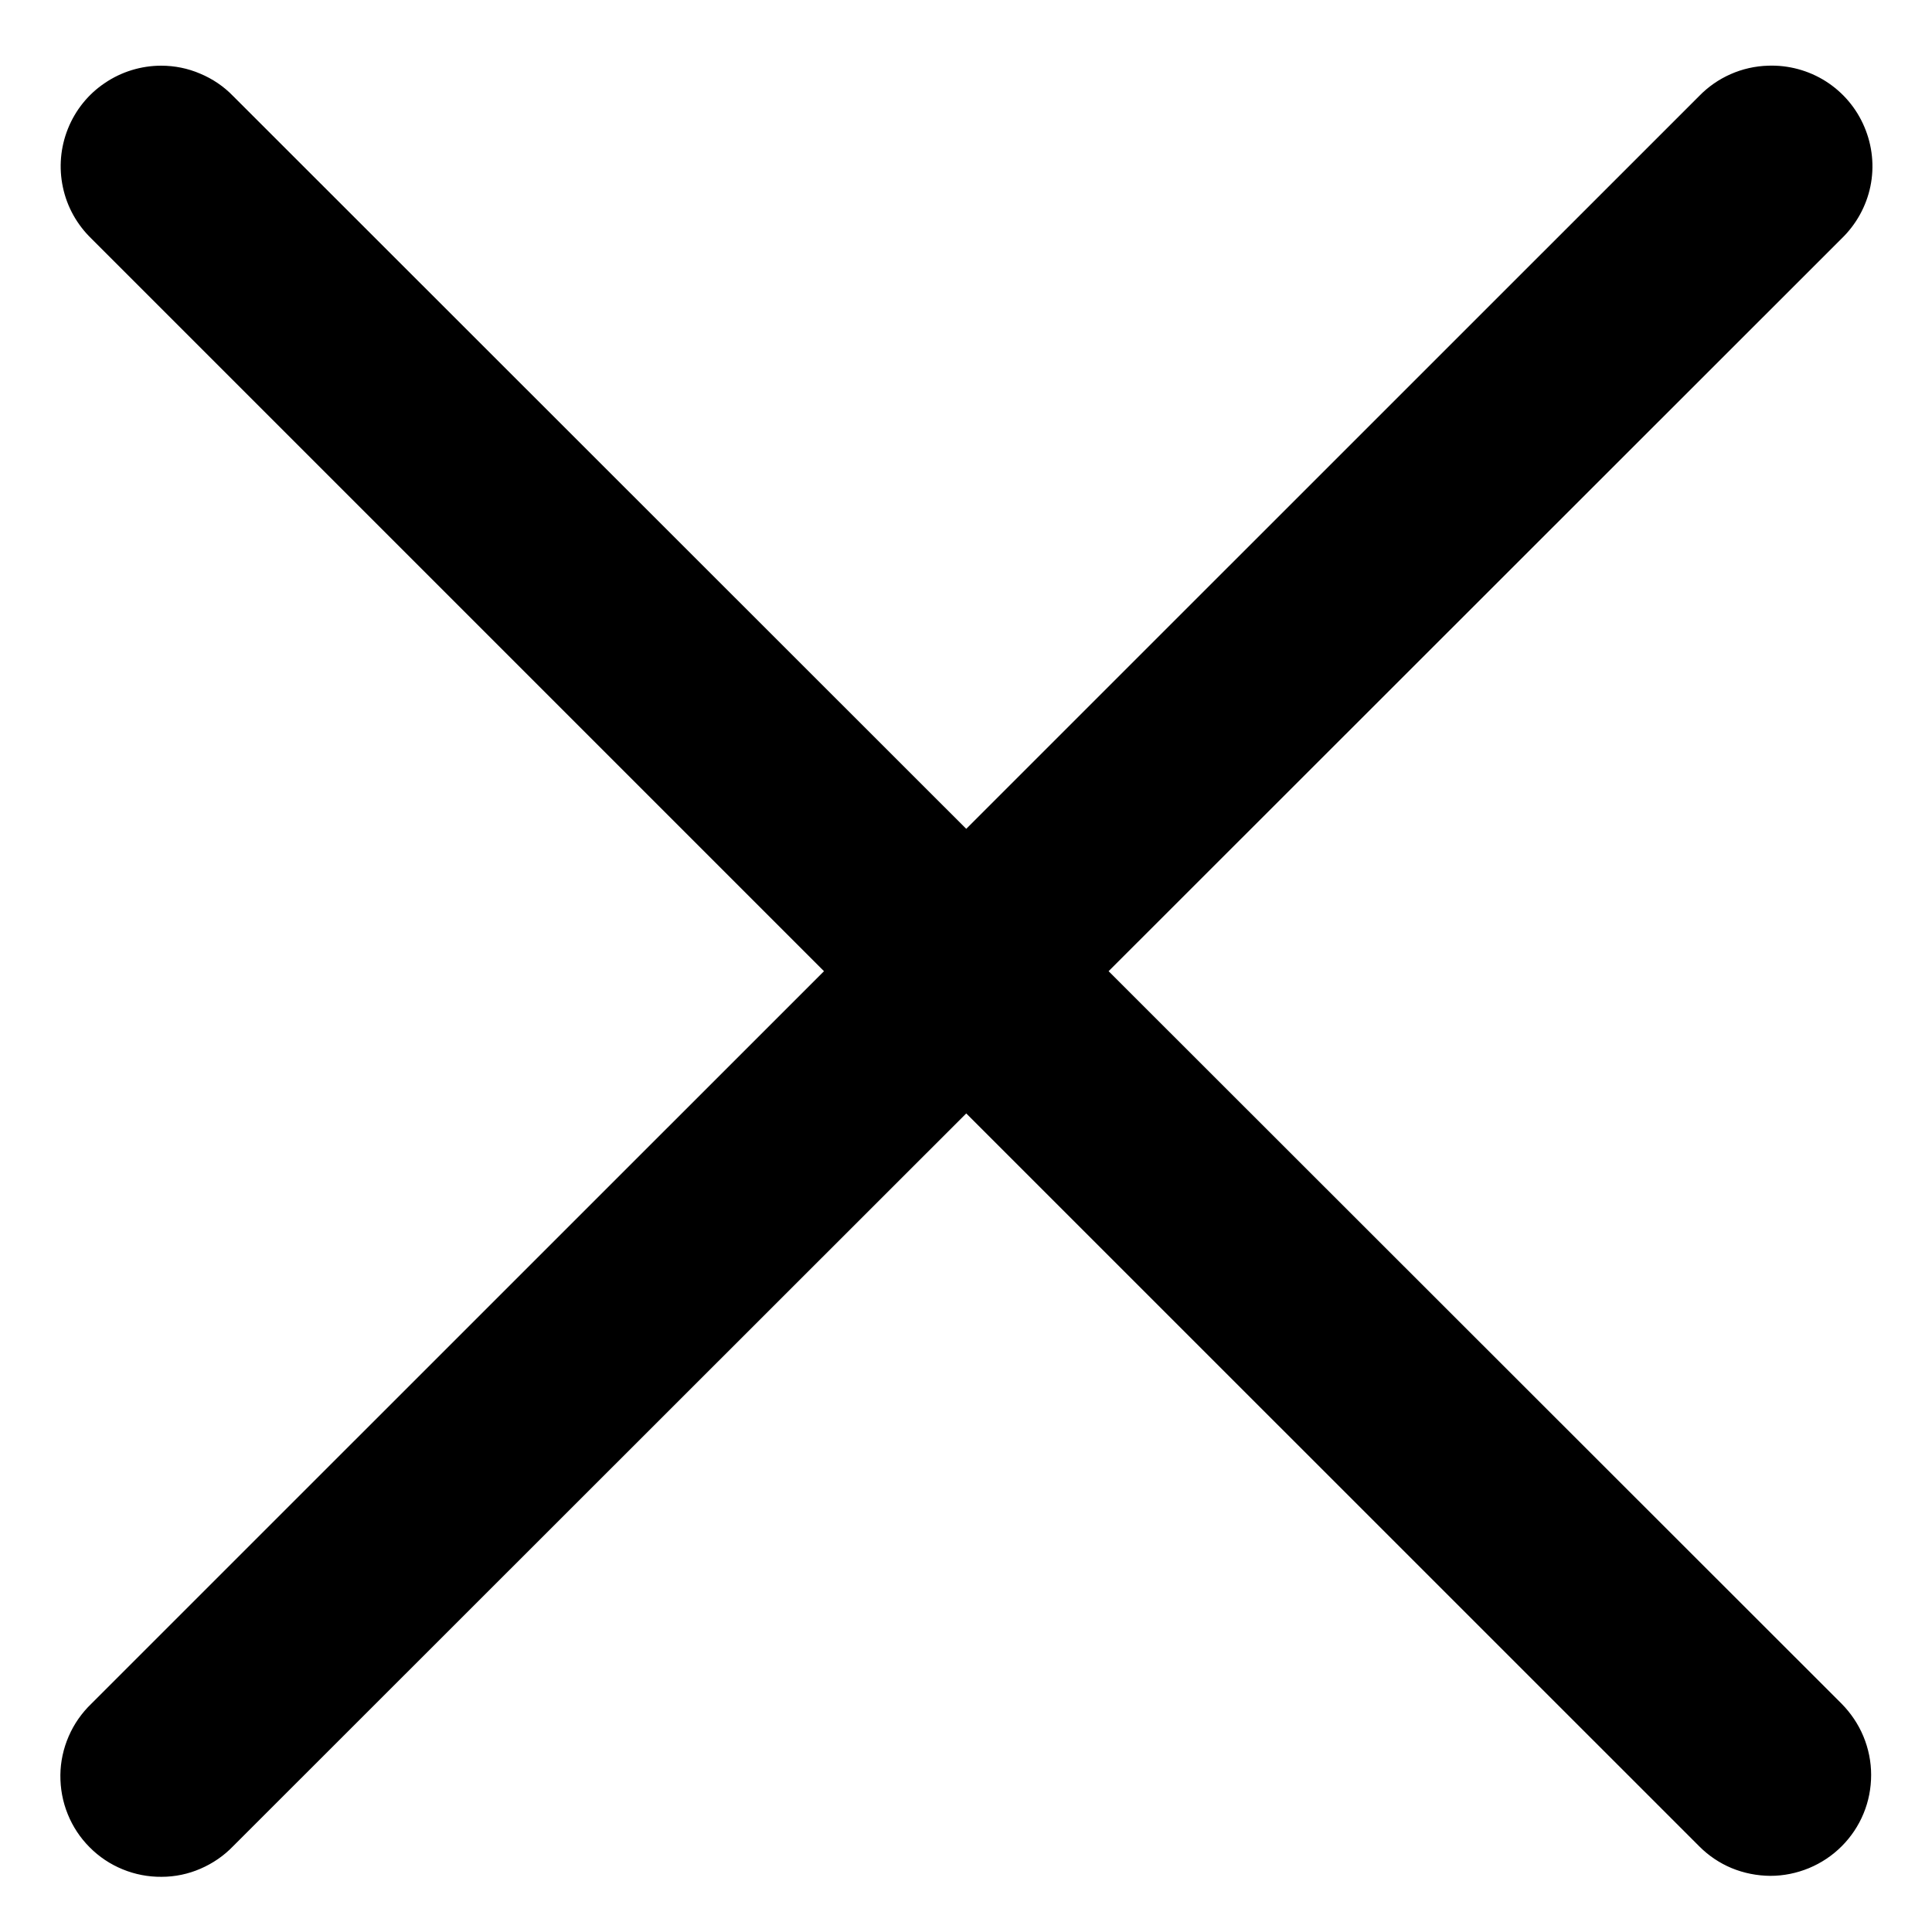
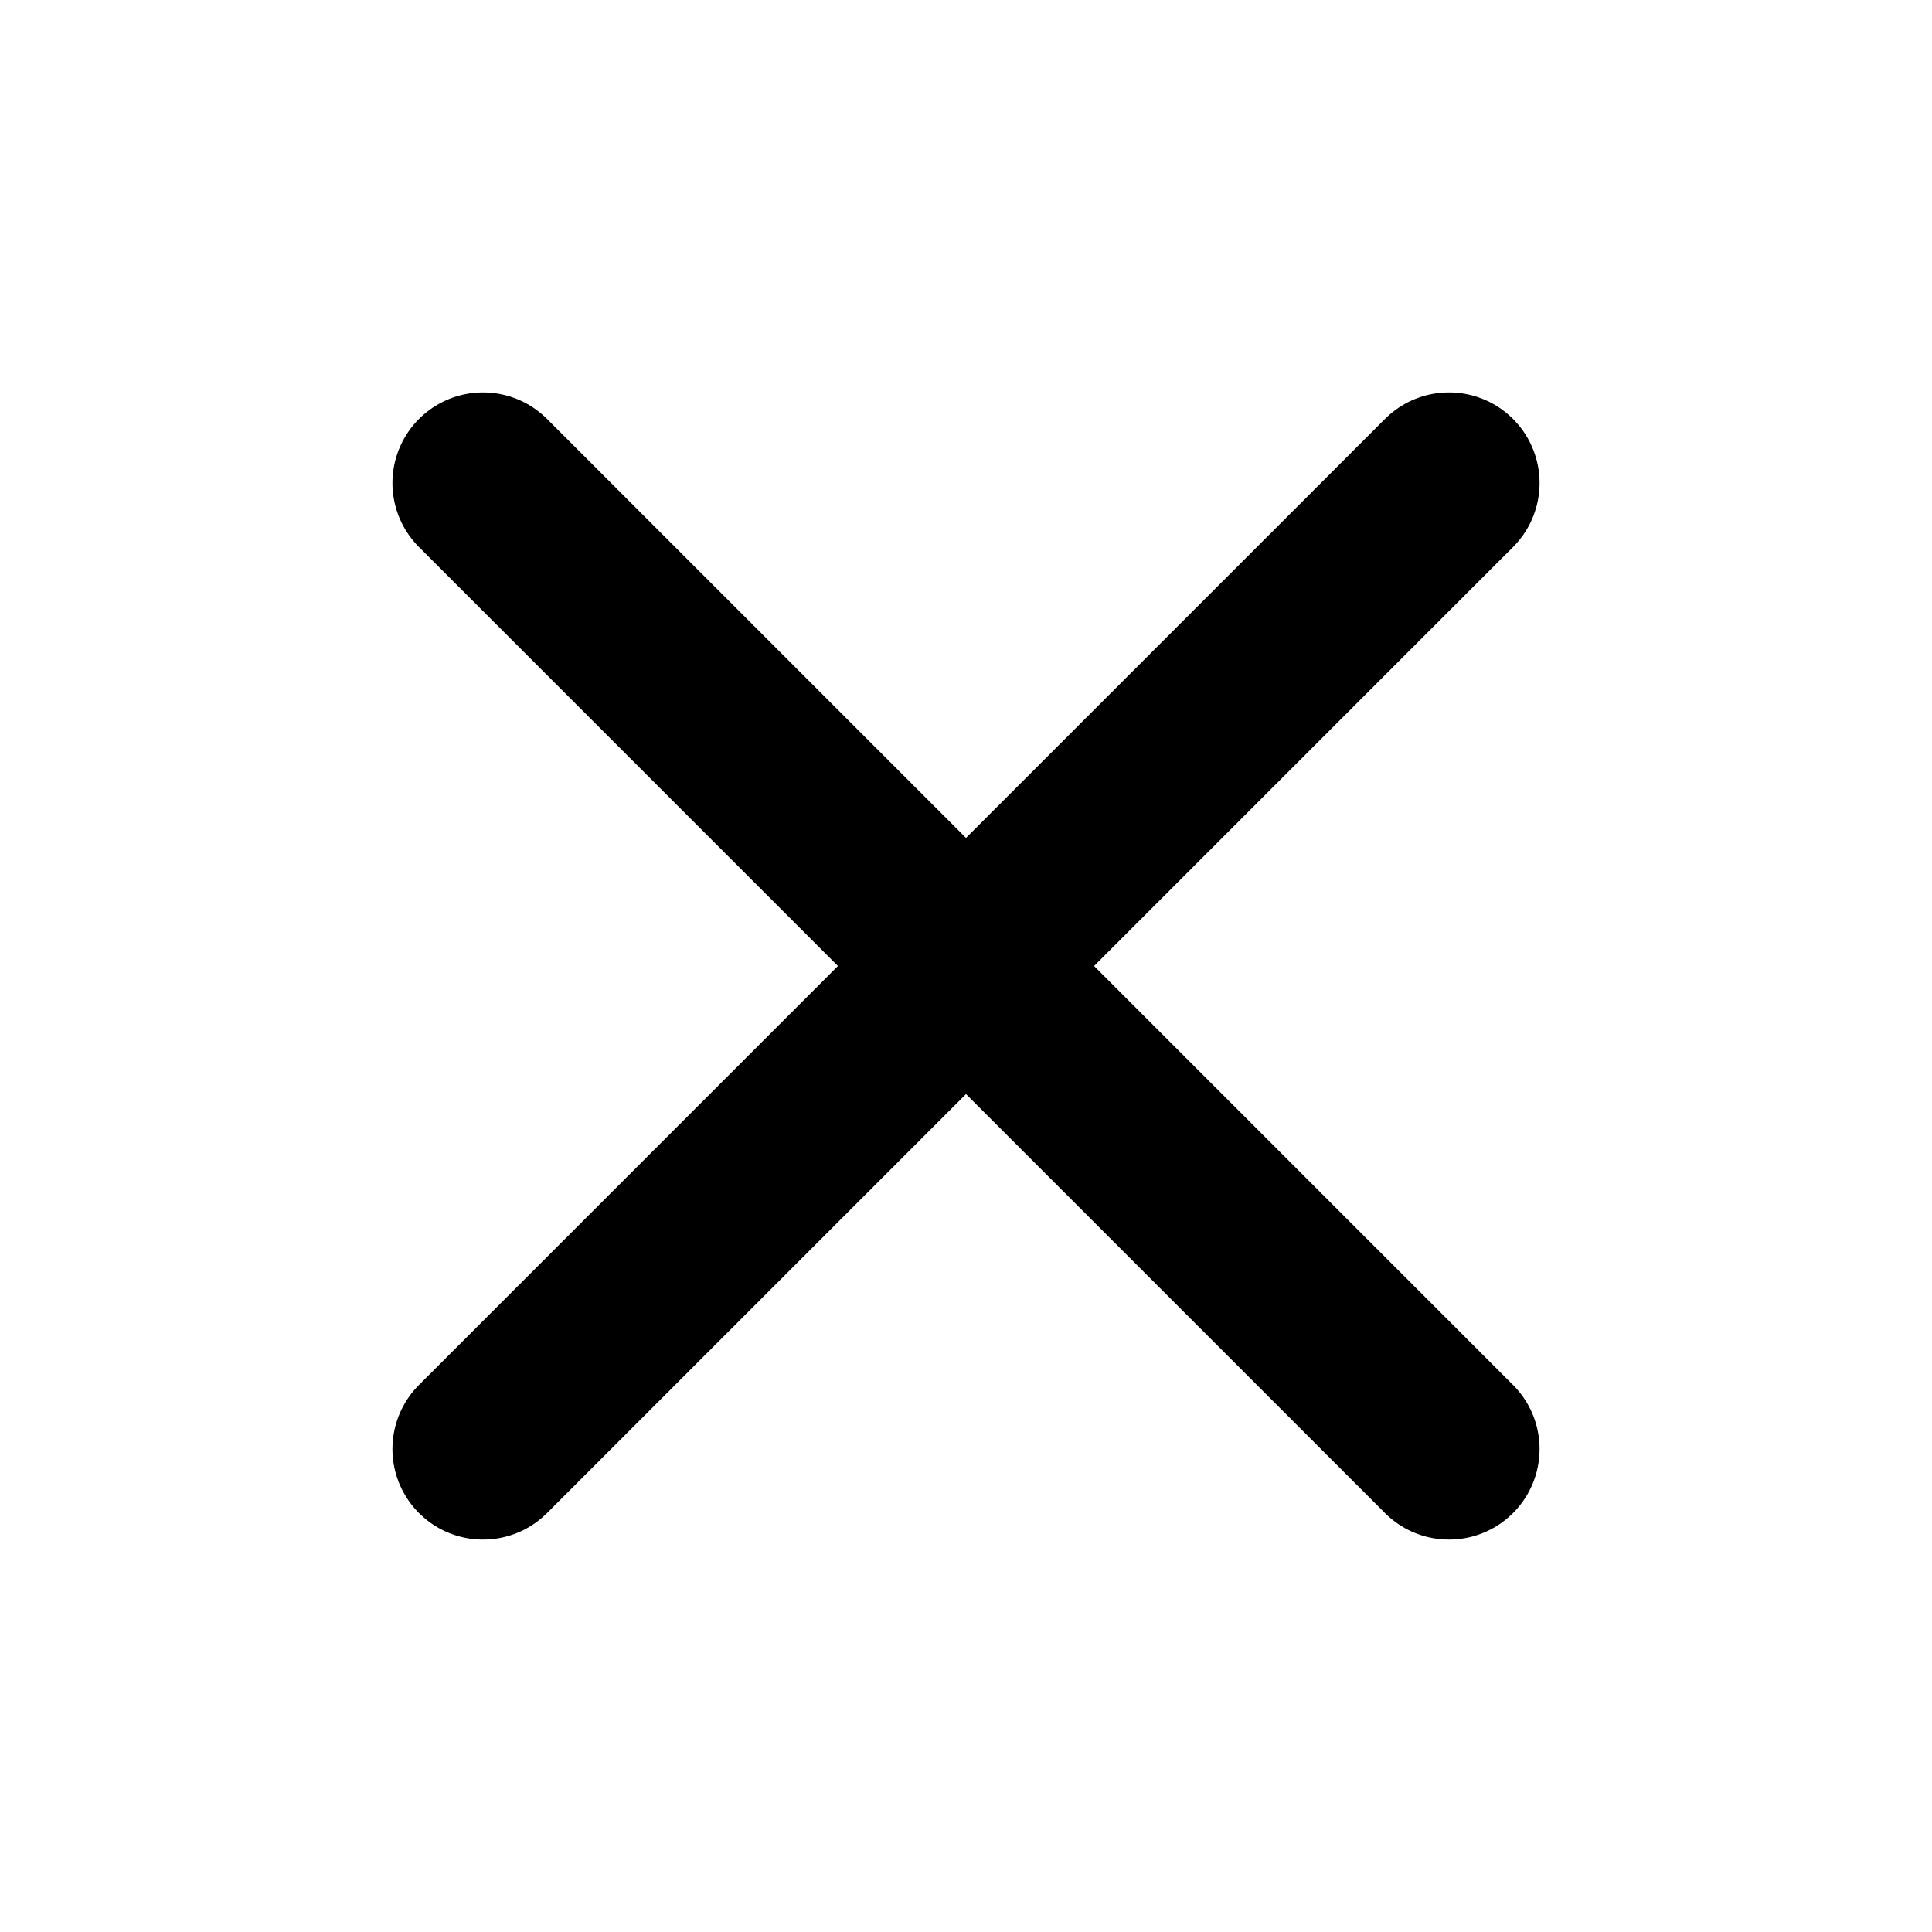
<svg xmlns="http://www.w3.org/2000/svg" width="16" height="16" viewBox="0 0 16 16" fill="none">
-   <path d="M1.335 0.544C1.169 0.544 1.006 0.594 0.869 0.687C0.731 0.779 0.625 0.911 0.563 1.065C0.501 1.219 0.486 1.388 0.521 1.551C0.555 1.713 0.638 1.861 0.757 1.976L6.824 8.043L0.757 14.109C0.677 14.186 0.613 14.277 0.569 14.379C0.525 14.48 0.501 14.59 0.5 14.7C0.499 14.811 0.519 14.921 0.561 15.024C0.602 15.126 0.664 15.22 0.742 15.298C0.82 15.377 0.913 15.439 1.016 15.481C1.118 15.523 1.228 15.544 1.338 15.543C1.449 15.543 1.559 15.52 1.66 15.476C1.762 15.432 1.854 15.369 1.931 15.289L8.002 9.221L14.071 15.289C14.148 15.367 14.24 15.429 14.341 15.471C14.443 15.513 14.551 15.534 14.661 15.535C14.771 15.535 14.879 15.513 14.981 15.471C15.082 15.429 15.174 15.368 15.252 15.29C15.329 15.213 15.391 15.121 15.433 15.019C15.475 14.918 15.496 14.809 15.496 14.699C15.496 14.59 15.474 14.481 15.432 14.38C15.39 14.279 15.328 14.187 15.251 14.109L9.181 8.043L15.251 1.976C15.372 1.859 15.456 1.708 15.49 1.543C15.524 1.378 15.506 1.206 15.44 1.051C15.374 0.895 15.263 0.764 15.12 0.673C14.978 0.583 14.811 0.538 14.643 0.544C14.427 0.55 14.221 0.641 14.071 0.796L8.002 6.864L1.931 0.796C1.854 0.716 1.761 0.653 1.658 0.61C1.556 0.566 1.446 0.544 1.335 0.544Z" fill="black" />
+   <path d="M12 4L4 12M4 4L12 12" stroke="currentColor" stroke-width="1.5" stroke-linecap="round" stroke-linejoin="round" />
</svg>
